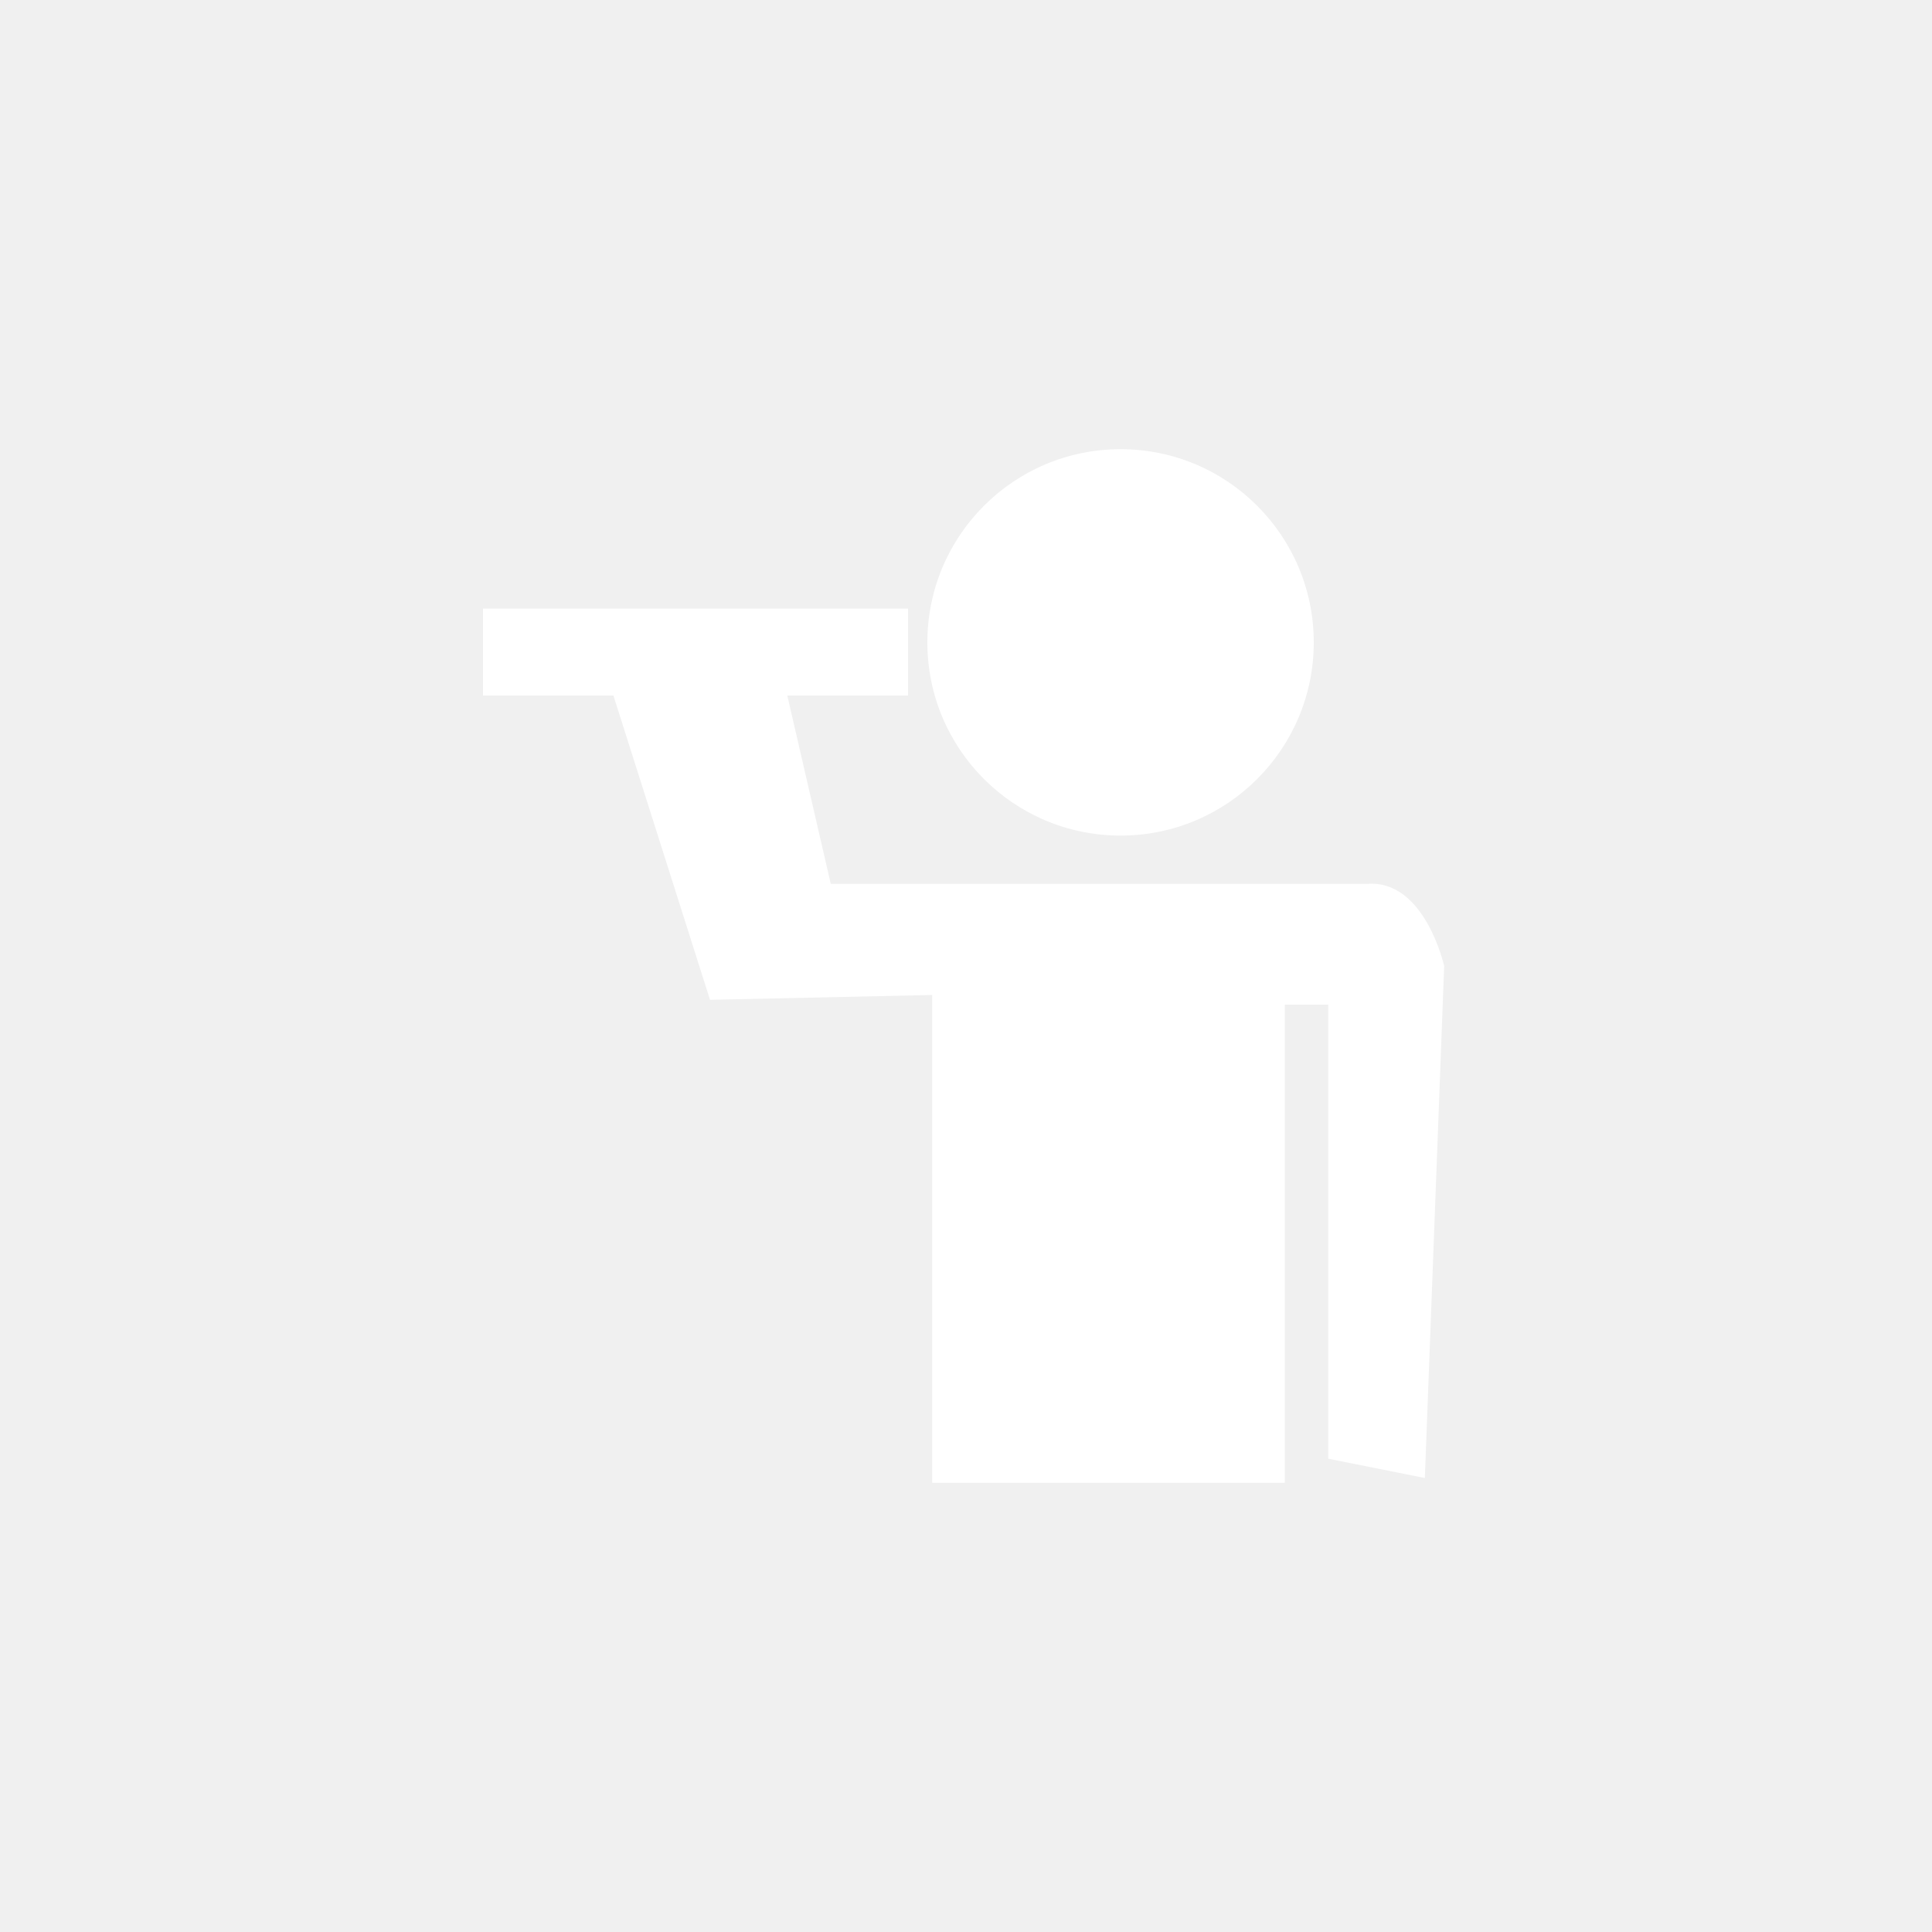
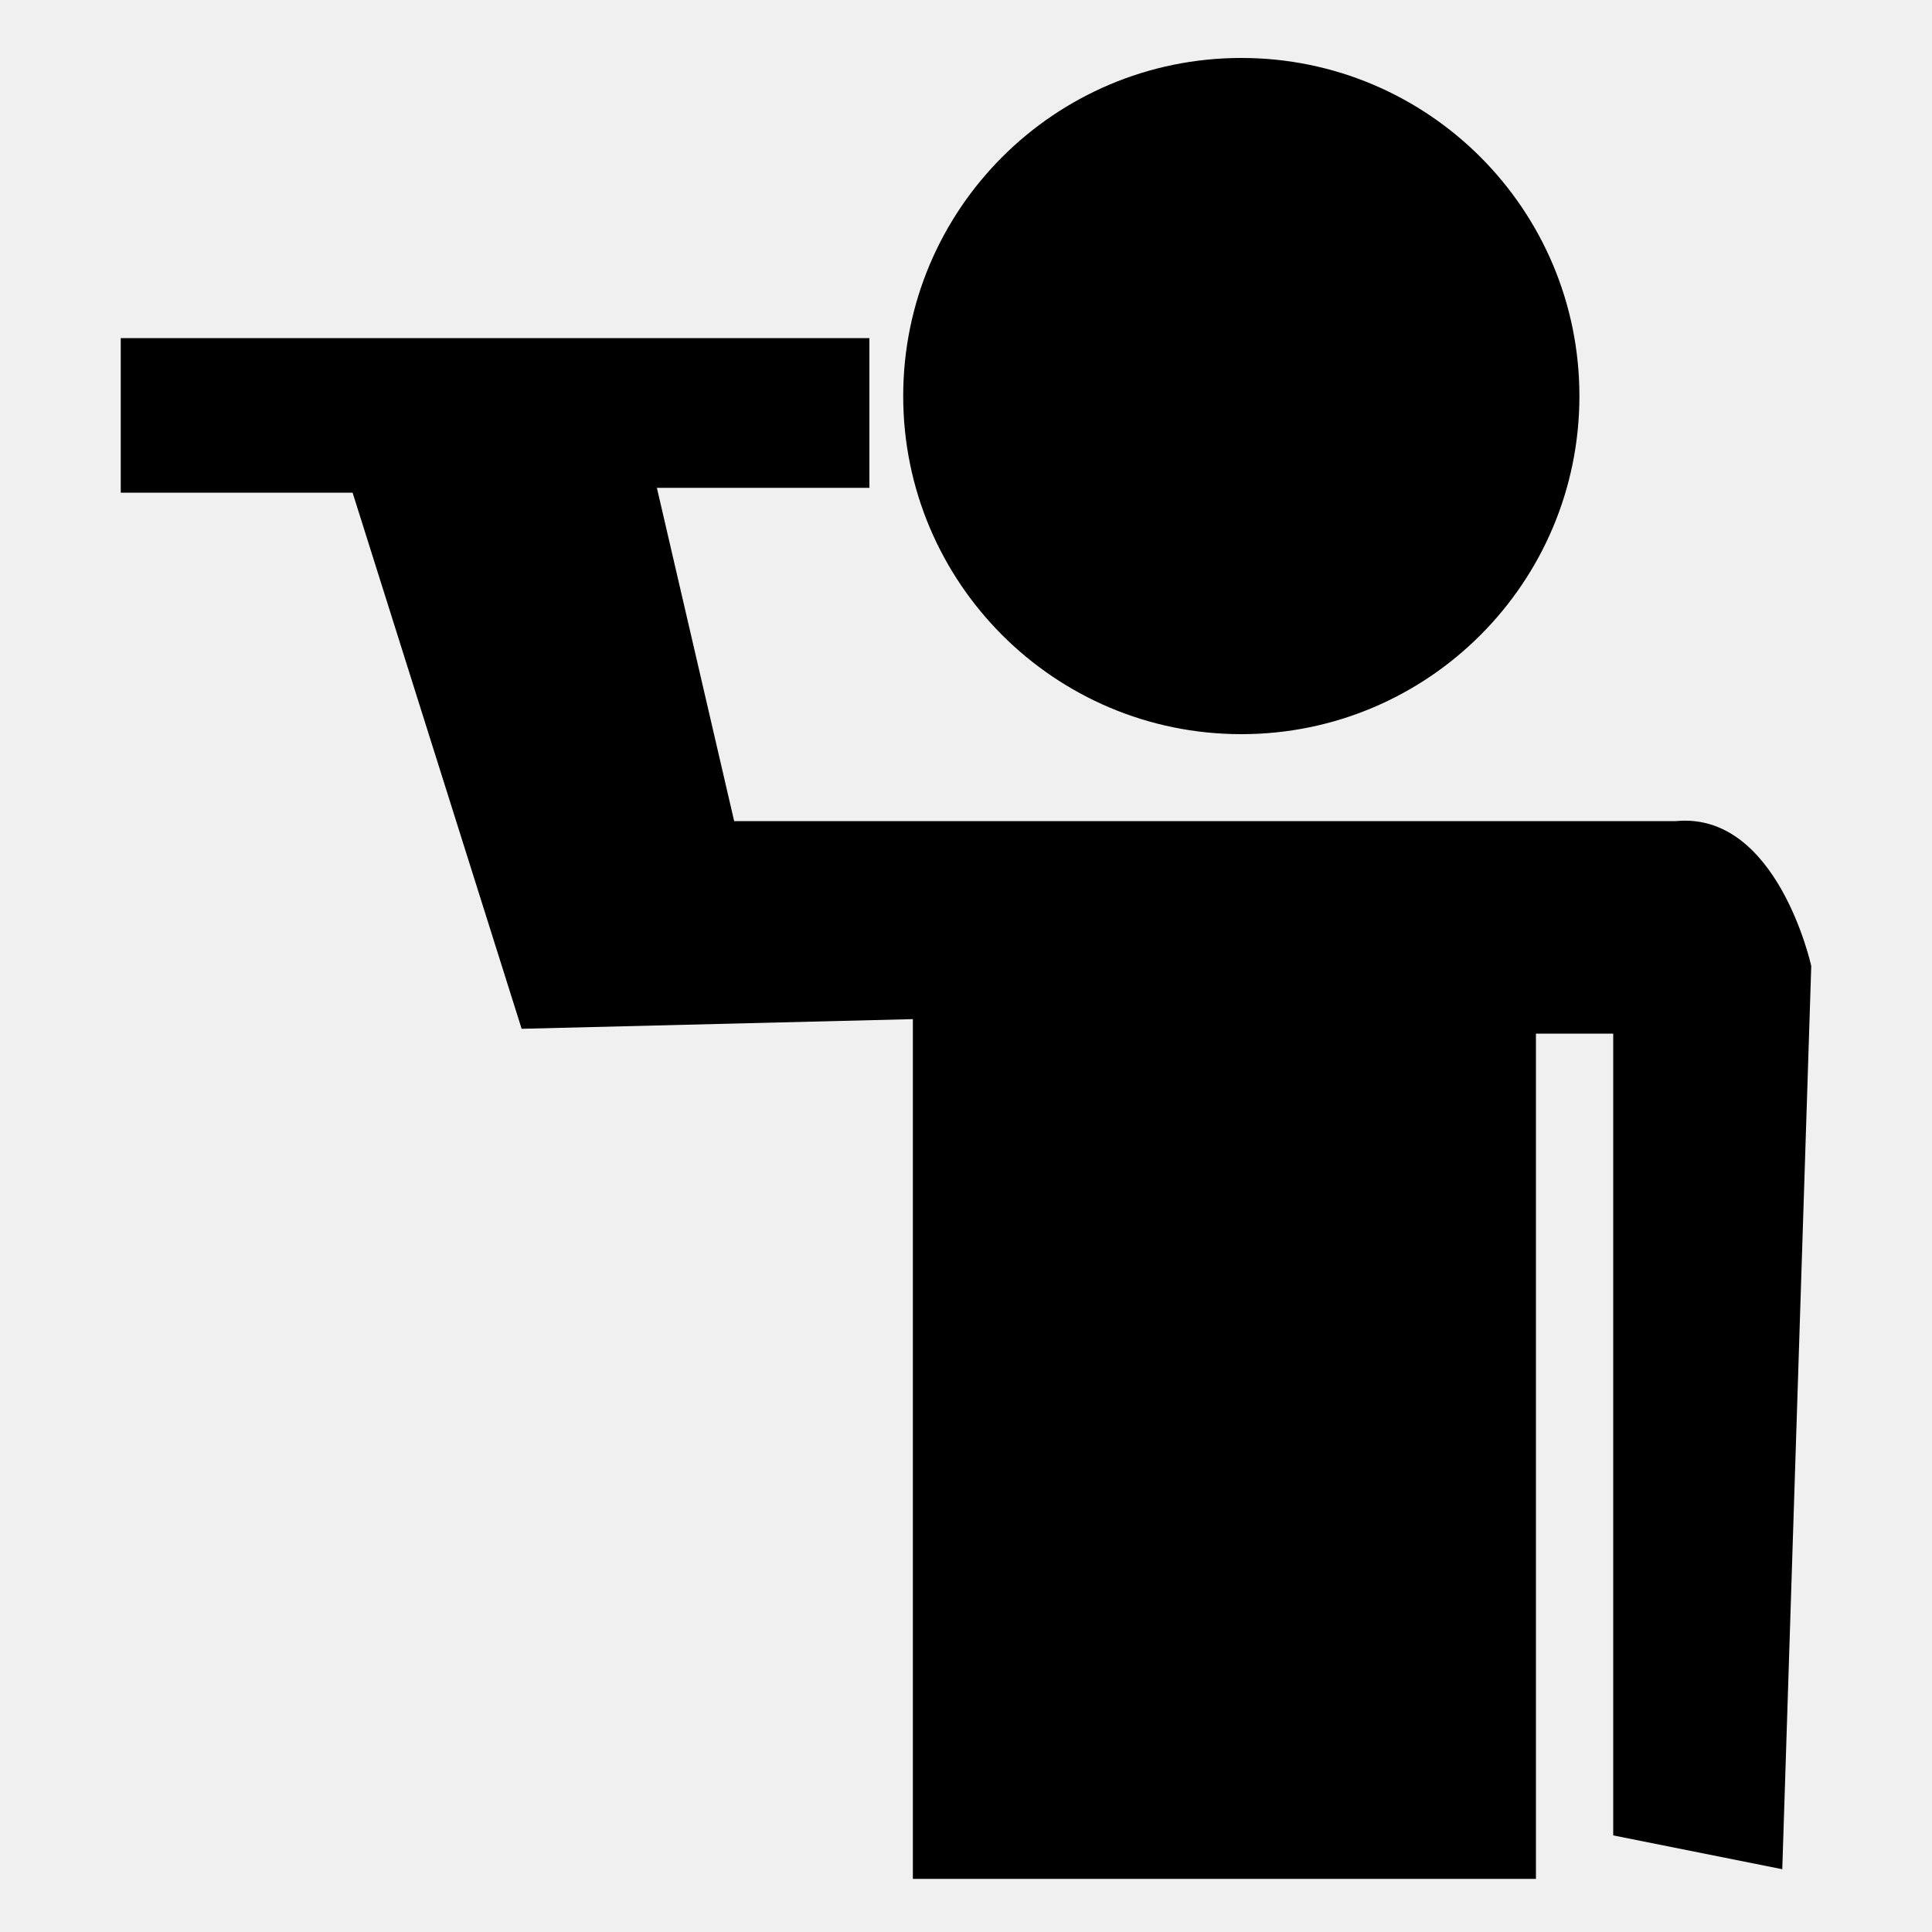
<svg xmlns="http://www.w3.org/2000/svg" version="1.1" id="Capa_1" x="0px" y="0px" viewBox="0 0 40 40" style="enable-background:new 0 0 40 40;" xml:space="preserve">
-   <style type="text/css">
- 	.st0{fill:#FFFFFF;}
- </style>
  <g>
-     <circle class="st0" cx="23.2" cy="13.3" r="4" />
-     <path class="st0" d="M19.3,20.6v10.1h7.3v-9.9h0.9v9.4l2,0.4L29.9,20c0,0-0.4-1.8-1.6-1.7H17.2l-0.9-3.9h2.5v-1.8H10v1.8h2.7l2,6.3   L19.3,20.6L19.3,20.6z" />
+     <circle cx="25.7" cy="8.2" r="7" />
+     <path d="M18.9,21.1v17.8h12.9V21.4h1.6V38l3.5,0.7L37.5,20c0,0-0.7-3.2-2.8-3H15.2l-1.6-6.9H18V7H2.5v3.2h4.8l3.5,11.1L18.9,21.1   L18.9,21.1z" />
  </g>
</svg>
